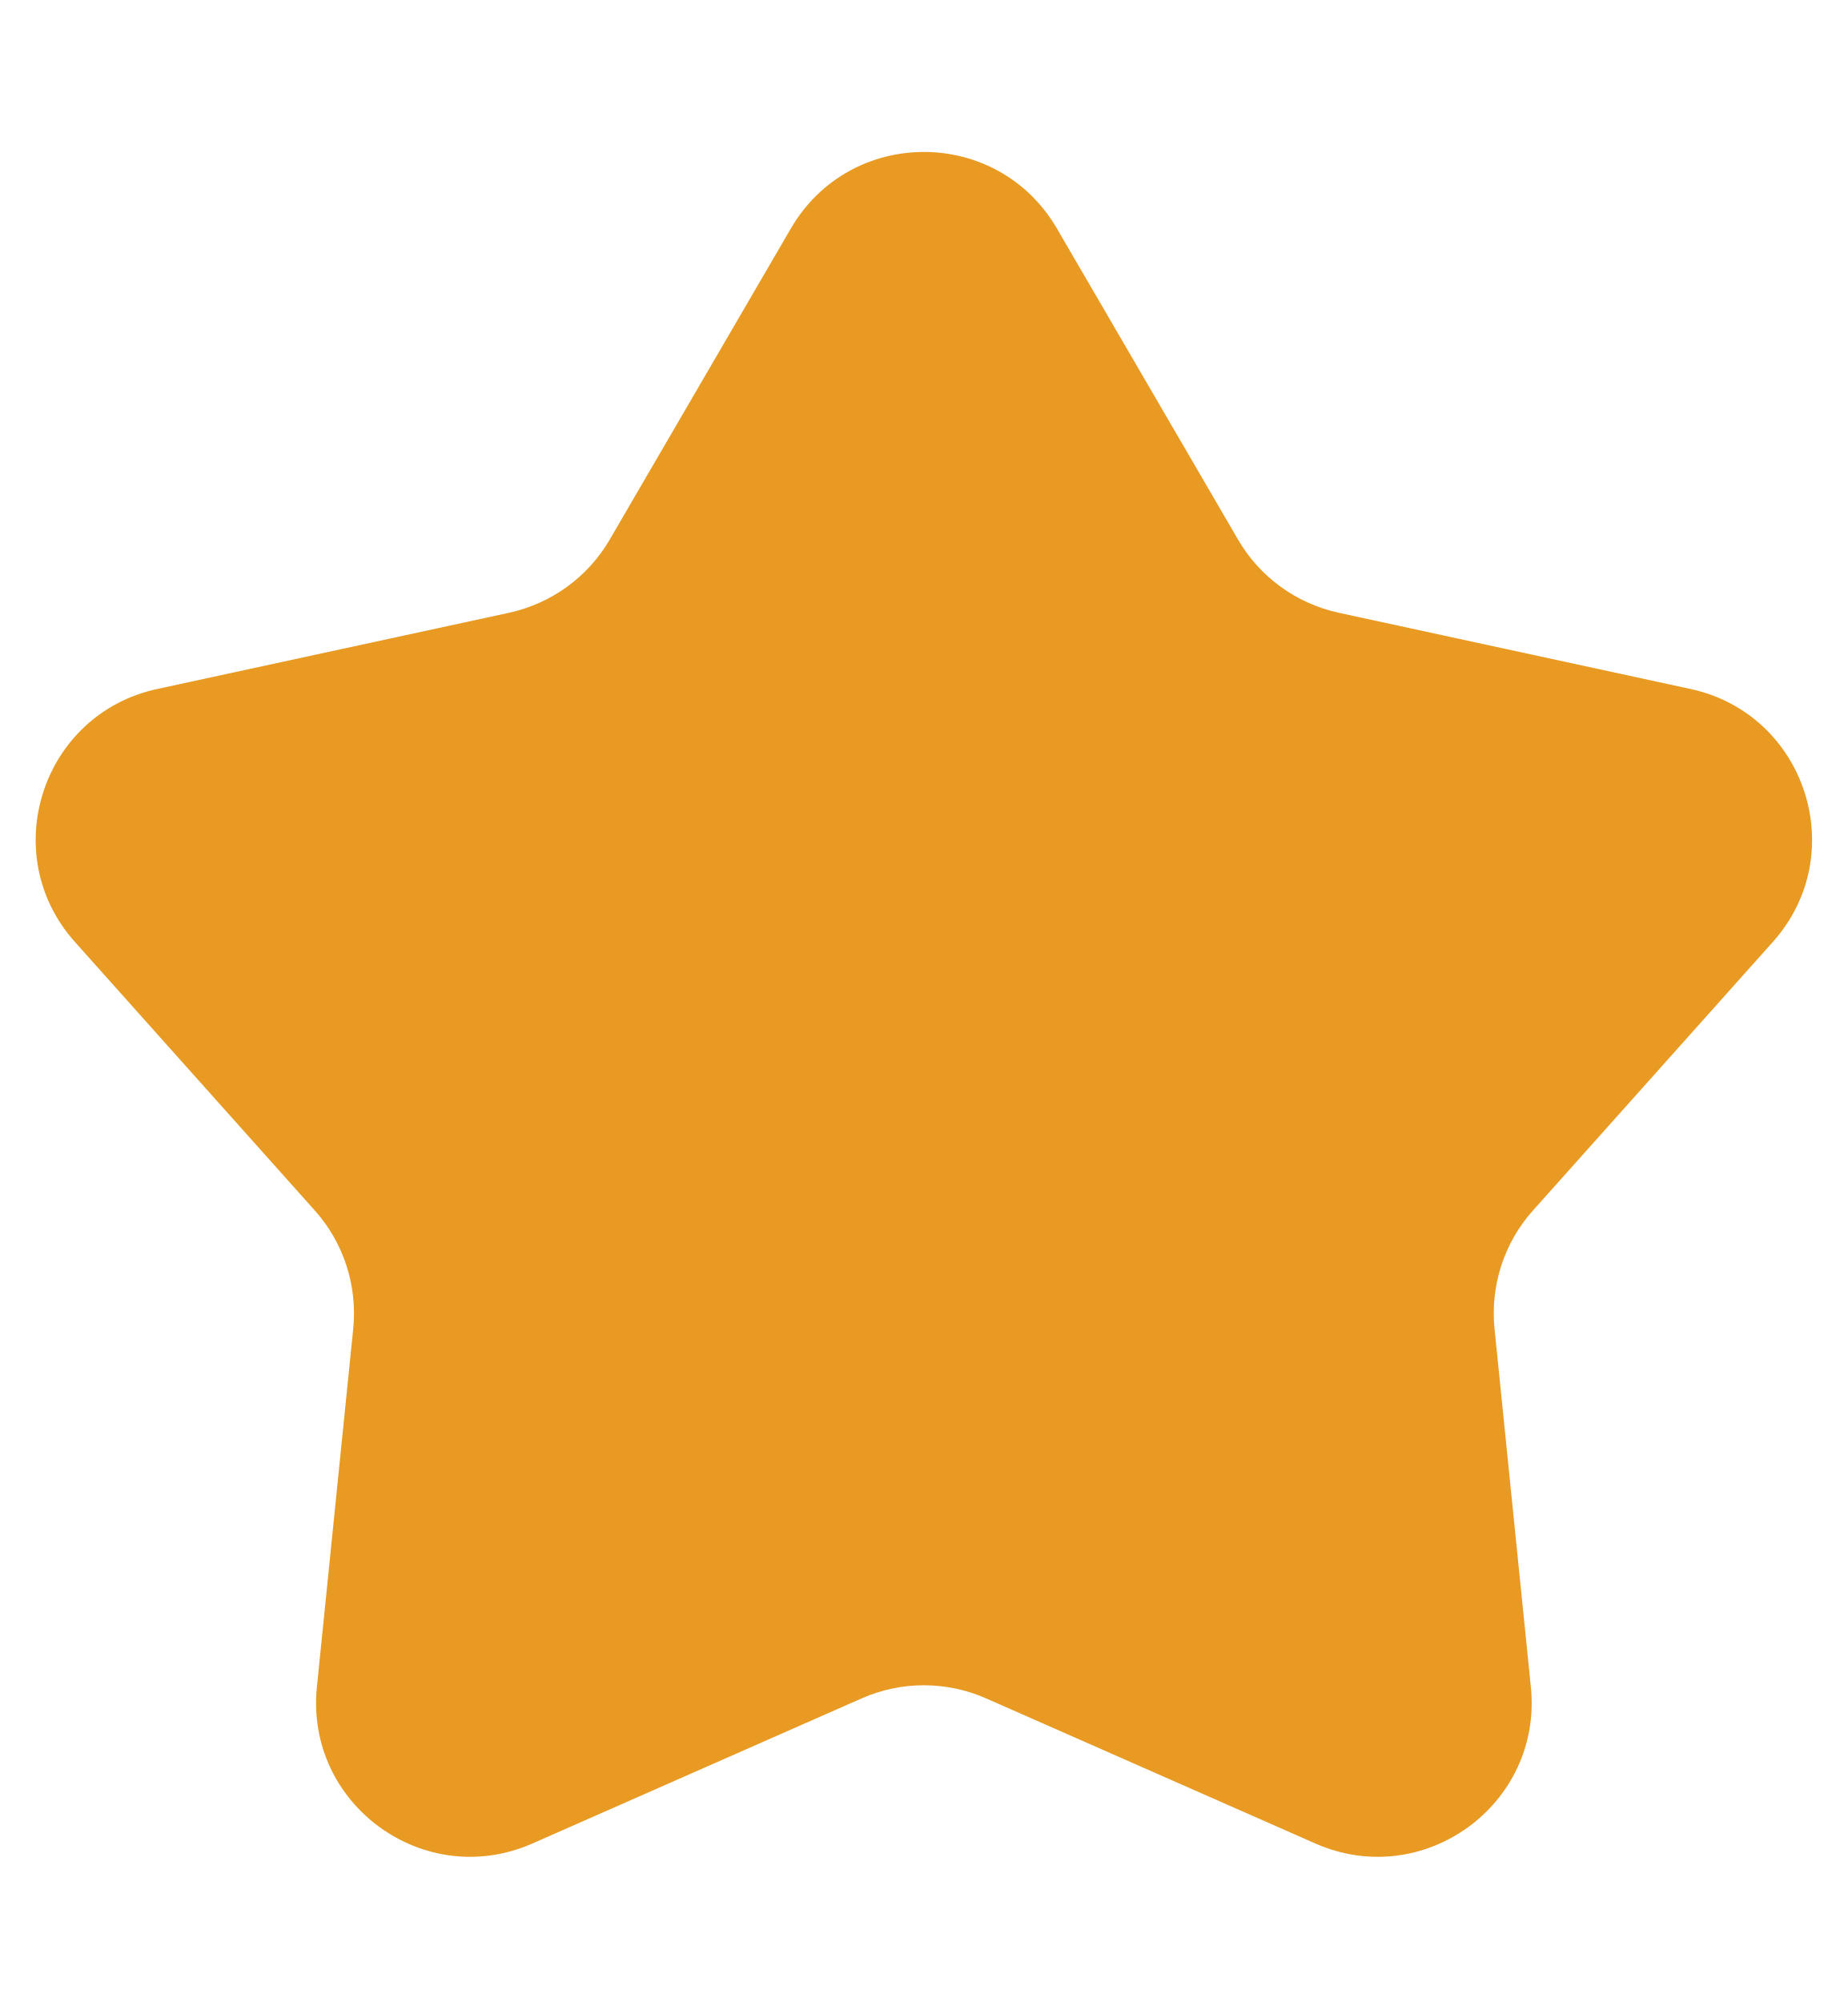
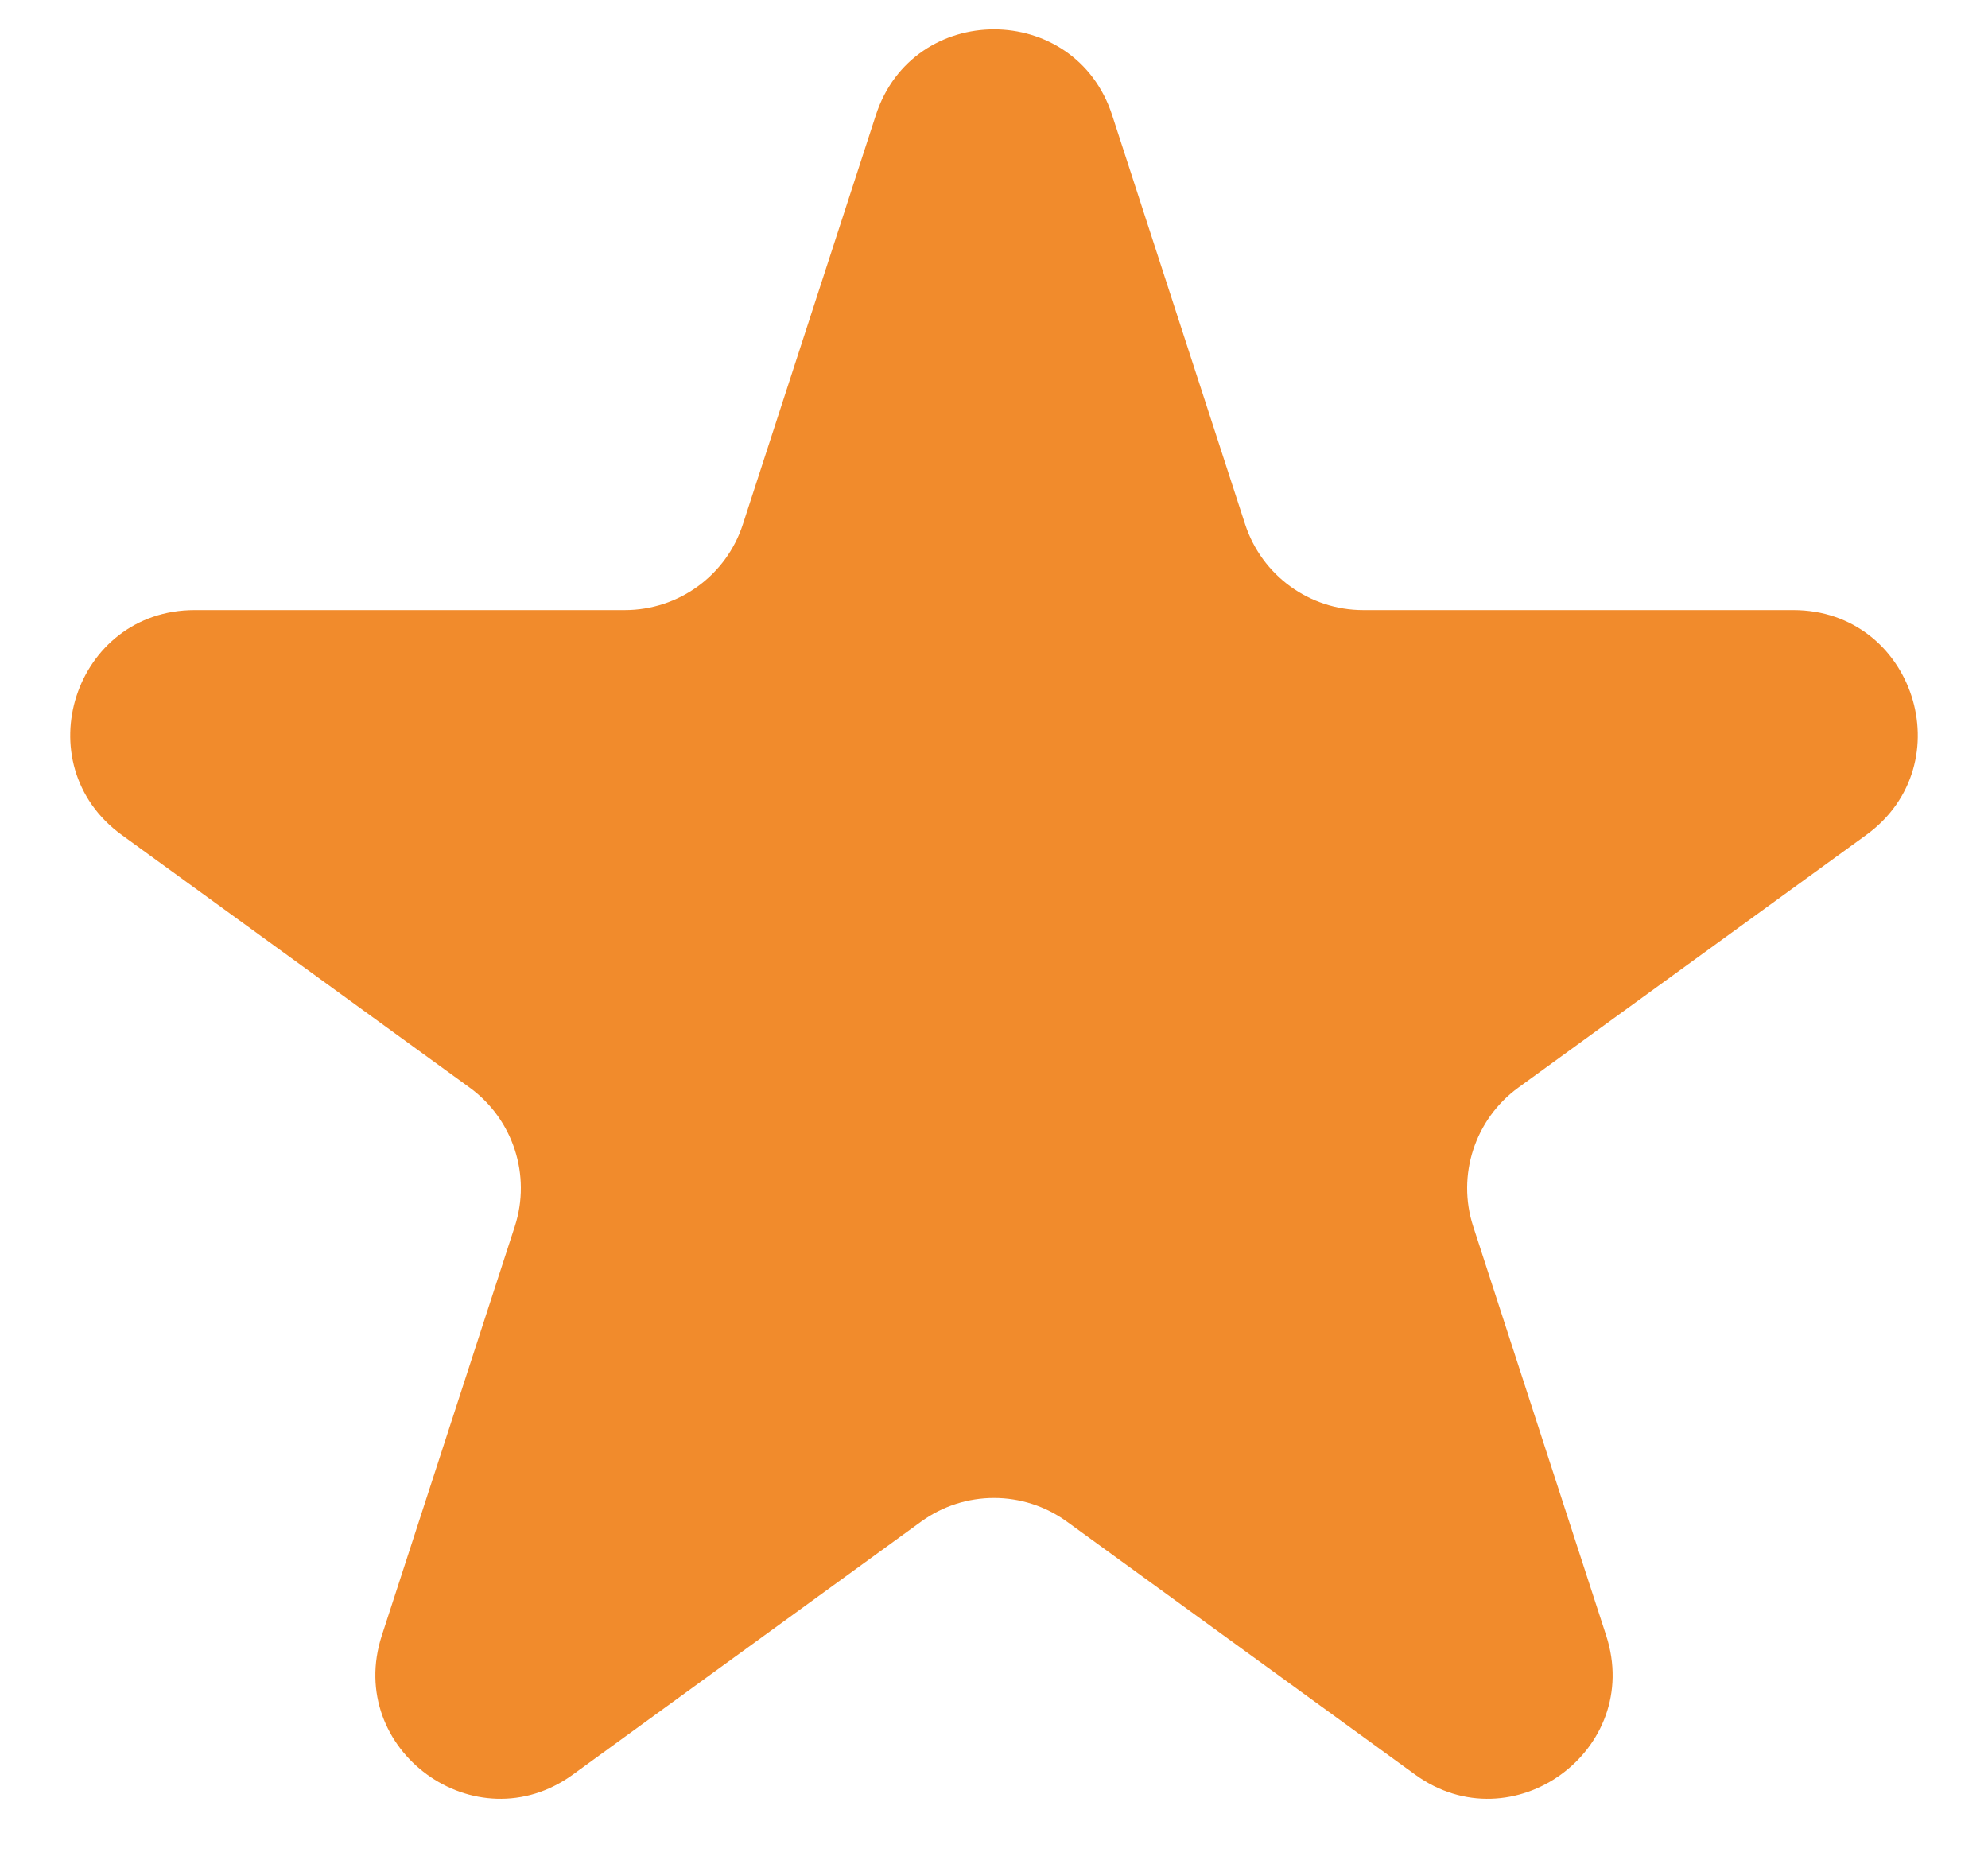
- <svg xmlns="http://www.w3.org/2000/svg" width="12" height="13" viewBox="0 0 12 13" fill="none">
-   <path d="M5.136 1.484C5.522 0.821 6.478 0.821 6.864 1.484L8.041 3.505C8.182 3.747 8.419 3.919 8.694 3.979L10.979 4.474C11.728 4.636 12.024 5.546 11.513 6.117L9.955 7.861C9.768 8.07 9.678 8.349 9.706 8.628L9.942 10.955C10.019 11.717 9.245 12.28 8.543 11.971L6.403 11.028C6.146 10.915 5.854 10.915 5.597 11.028L3.457 11.971C2.755 12.28 1.981 11.717 2.058 10.955L2.294 8.628C2.322 8.349 2.232 8.07 2.045 7.861L0.487 6.117C-0.024 5.546 0.272 4.636 1.021 4.474L3.306 3.979C3.581 3.919 3.818 3.747 3.959 3.505L5.136 1.484Z" fill="#E99A23" />
+ <svg xmlns="http://www.w3.org/2000/svg" width="16" height="15" viewBox="0 0 16 15" fill="none">
+   <path d="M7.049 0.927C7.348 0.006 8.652 0.006 8.951 0.927L10.021 4.219C10.155 4.631 10.539 4.91 10.972 4.91H14.433C15.402 4.91 15.804 6.149 15.021 6.719L12.22 8.753C11.87 9.008 11.723 9.459 11.857 9.871L12.927 13.163C13.226 14.084 12.172 14.851 11.388 14.281L8.588 12.247C8.237 11.992 7.763 11.992 7.412 12.247L4.612 14.281C3.828 14.851 2.774 14.084 3.073 13.163L4.143 9.871C4.277 9.459 4.13 9.008 3.78 8.753L0.979 6.719C0.196 6.149 0.598 4.91 1.567 4.91H5.028C5.462 4.91 5.846 4.631 5.979 4.219L7.049 0.927Z" fill="#F18B2C" />
</svg>
